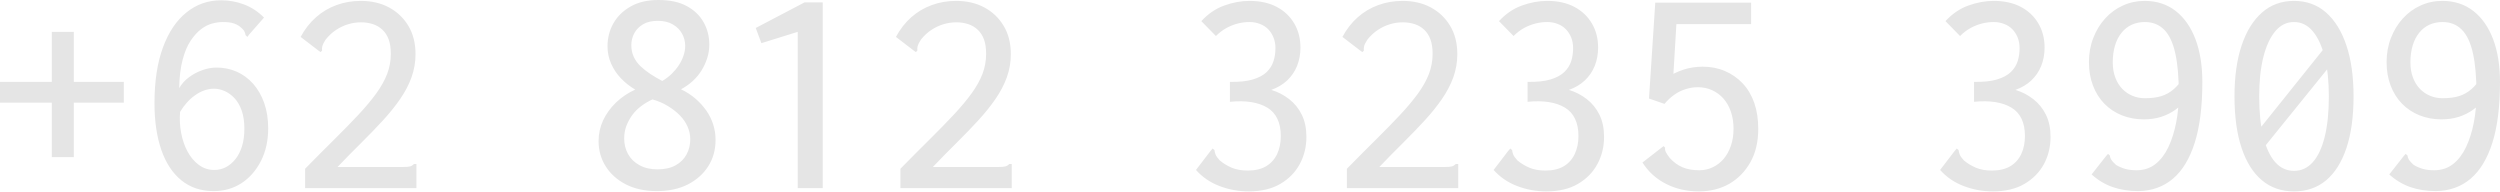
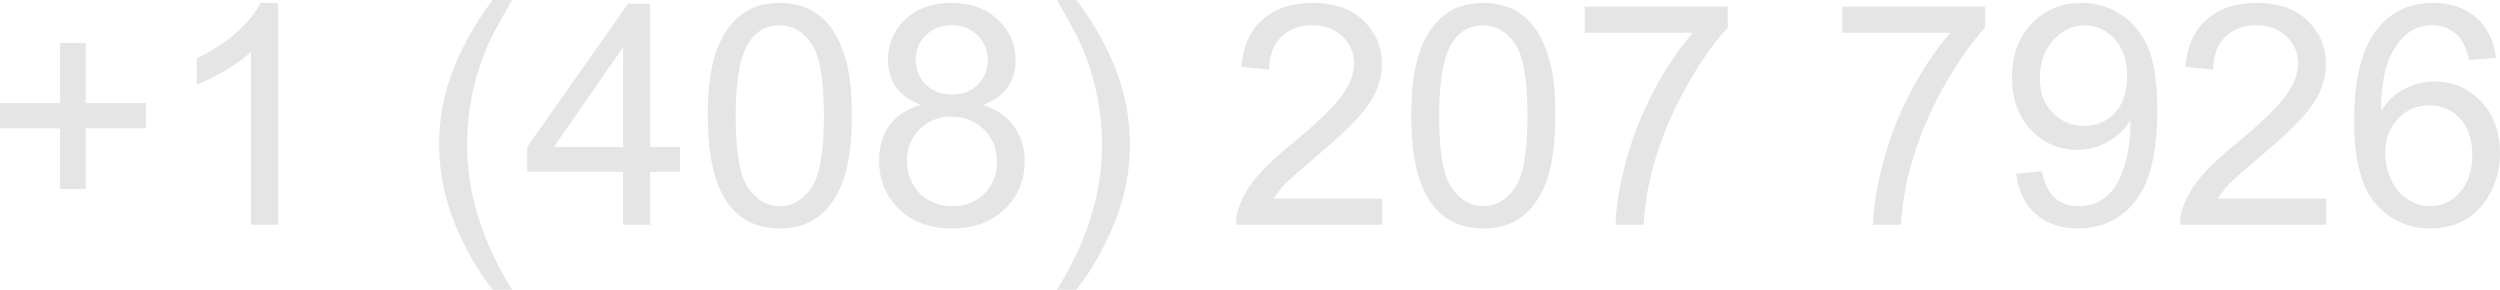
- <svg xmlns="http://www.w3.org/2000/svg" viewBox="0 11.35 419.95 32.15" data-asc="0.859" width="419.95" height="32.15">
+ <svg xmlns="http://www.w3.org/2000/svg" viewBox="0 8.86 404.98 46.93" data-asc="0.9052734375" width="404.98" height="46.93">
  <defs />
  <g fill="#e5e5e5">
    <g transform="translate(0, 0)">
-       <path d="M8.70 37.75L8.70 28.60L0 28.60L0 25.10L8.70 25.10L8.70 16.70L12.40 16.70L12.40 25.10L20.80 25.10L20.80 28.60L12.40 28.60L12.40 37.75L8.70 37.75ZM35.90 43.45Q32.70 43.45 30.48 41.65Q28.25 39.85 27.10 36.53Q25.95 33.20 25.95 28.70Q25.95 23.15 27.38 19.30Q28.80 15.45 31.33 13.43Q33.85 11.40 37.15 11.40Q39.15 11.40 41 12.10Q42.85 12.80 44.35 14.30L41.85 17.15L41.55 17.55L41.25 17.25Q41.20 16.85 41 16.53Q40.80 16.20 40.15 15.70Q39.75 15.45 39.33 15.30Q38.90 15.15 38.43 15.10Q37.95 15.05 37.40 15.05Q36.60 15.05 35.65 15.30Q34.70 15.55 33.78 16.25Q32.85 16.95 32.03 18.18Q31.20 19.40 30.68 21.38Q30.15 23.35 30.10 26.15Q30.75 25.05 31.78 24.30Q32.80 23.55 34 23.13Q35.20 22.70 36.40 22.70Q38.20 22.70 39.78 23.40Q41.35 24.10 42.53 25.43Q43.70 26.75 44.38 28.65Q45.05 30.55 45.05 32.90Q45.05 36 43.83 38.40Q42.60 40.80 40.55 42.13Q38.50 43.45 35.90 43.45L35.90 43.45M36 39.90Q37.05 39.90 37.95 39.43Q38.85 38.95 39.55 38.08Q40.25 37.20 40.65 35.93Q41.05 34.65 41.05 32.95Q41.05 31.20 40.60 29.93Q40.15 28.65 39.40 27.85Q38.65 27.05 37.75 26.65Q36.85 26.25 35.95 26.25Q35.10 26.25 34.28 26.55Q33.45 26.85 32.73 27.38Q32 27.90 31.38 28.60Q30.75 29.30 30.25 30.15Q30.10 31.95 30.43 33.68Q30.75 35.40 31.50 36.80Q32.25 38.20 33.40 39.05Q34.55 39.90 36 39.90L36 39.90ZM51.25 39.70Q54 36.90 56.25 34.68Q58.50 32.45 60.25 30.58Q62 28.70 63.20 27.05Q64.40 25.40 65.03 23.78Q65.65 22.15 65.65 20.40Q65.65 18.95 65.28 17.95Q64.90 16.95 64.22 16.33Q63.55 15.70 62.63 15.40Q61.70 15.10 60.65 15.10Q59.50 15.10 58.45 15.43Q57.40 15.75 56.45 16.38Q55.50 17 54.70 18Q54.25 18.70 54.15 19.08Q54.05 19.45 54.10 19.85L53.85 20.10L53.50 19.85L50.50 17.55Q51.55 15.60 53.08 14.25Q54.60 12.90 56.53 12.20Q58.45 11.50 60.60 11.50Q63.30 11.50 65.35 12.60Q67.40 13.70 68.60 15.70Q69.80 17.70 69.80 20.45Q69.80 22.45 69.13 24.33Q68.45 26.20 67.22 27.98Q66 29.75 64.35 31.55Q62.70 33.35 60.75 35.28Q58.80 37.20 56.70 39.40L67.70 39.40Q68.55 39.40 68.90 39.30Q69.25 39.20 69.55 38.90L69.95 38.90L69.95 39.40L69.95 42.95L51.25 42.95L51.25 39.70ZM110.35 43.45Q107.35 43.45 105.15 42.33Q102.95 41.20 101.75 39.30Q100.55 37.40 100.55 35.05Q100.55 33.20 101.32 31.55Q102.10 29.90 103.47 28.58Q104.85 27.25 106.70 26.40Q105.35 25.60 104.30 24.50Q103.25 23.40 102.65 22.03Q102.05 20.65 102.05 19.15Q102.05 17 103.05 15.25Q104.05 13.50 105.95 12.43Q107.85 11.35 110.60 11.35Q113.50 11.35 115.38 12.38Q117.25 13.40 118.20 15.10Q119.15 16.80 119.15 18.85Q119.15 20 118.80 21.10Q118.45 22.20 117.85 23.18Q117.25 24.15 116.38 24.95Q115.50 25.75 114.40 26.35Q115.75 27 116.80 27.90Q117.85 28.80 118.63 29.90Q119.40 31 119.80 32.25Q120.20 33.50 120.20 34.85Q120.20 37.35 118.97 39.28Q117.75 41.20 115.55 42.33Q113.35 43.45 110.35 43.45M110.45 39.80Q112.25 39.80 113.47 39.13Q114.70 38.45 115.32 37.30Q115.95 36.15 115.95 34.75Q115.95 33.65 115.50 32.63Q115.05 31.60 114.22 30.75Q113.40 29.90 112.22 29.18Q111.05 28.45 109.60 28.05Q108.60 28.50 107.70 29.18Q106.80 29.85 106.17 30.73Q105.55 31.60 105.20 32.55Q104.85 33.50 104.85 34.60Q104.85 36.05 105.50 37.23Q106.15 38.40 107.42 39.10Q108.70 39.80 110.45 39.80M111.25 24.95Q112.10 24.45 112.80 23.78Q113.50 23.10 114 22.35Q114.50 21.60 114.80 20.75Q115.10 19.90 115.10 19.05Q115.10 17.95 114.57 17Q114.05 16.05 113.02 15.45Q112 14.85 110.50 14.85Q109 14.85 108.02 15.43Q107.05 16 106.55 16.93Q106.05 17.85 106.05 18.95Q106.05 20 106.45 20.88Q106.85 21.75 107.57 22.45Q108.30 23.15 109.25 23.78Q110.20 24.40 111.25 24.95ZM134 42.95L134 16.70L127.90 18.60L126.95 16.05L135.15 11.75L138.20 11.75L138.20 42.95L134 42.95ZM151.25 39.70Q154 36.90 156.25 34.68Q158.50 32.45 160.25 30.58Q162 28.70 163.20 27.05Q164.40 25.40 165.03 23.78Q165.65 22.15 165.65 20.40Q165.65 18.95 165.28 17.95Q164.90 16.95 164.22 16.33Q163.55 15.70 162.63 15.40Q161.70 15.10 160.65 15.10Q159.50 15.10 158.45 15.43Q157.40 15.75 156.45 16.38Q155.50 17 154.70 18Q154.25 18.70 154.15 19.08Q154.05 19.45 154.10 19.85L153.85 20.10L153.50 19.85L150.50 17.55Q151.55 15.60 153.07 14.25Q154.60 12.90 156.53 12.20Q158.45 11.50 160.60 11.50Q163.30 11.50 165.35 12.60Q167.40 13.70 168.60 15.70Q169.80 17.70 169.80 20.45Q169.80 22.45 169.13 24.33Q168.45 26.20 167.22 27.98Q166 29.75 164.35 31.55Q162.70 33.35 160.75 35.28Q158.80 37.20 156.70 39.40L167.70 39.40Q168.55 39.40 168.90 39.30Q169.25 39.20 169.55 38.90L169.95 38.90L169.95 39.40L169.95 42.95L151.25 42.95L151.25 39.70ZM209.75 43.50Q207.20 43.50 204.85 42.60Q202.50 41.70 200.90 39.90L203.35 36.70L203.70 36.30L204 36.55Q204.05 36.95 204.20 37.33Q204.35 37.70 204.90 38.30Q205.80 39.05 206.92 39.53Q208.05 40 209.60 40Q211.45 40 212.67 39.28Q213.90 38.55 214.53 37.23Q215.15 35.90 215.15 34.20Q215.15 32.50 214.57 31.30Q214 30.10 212.88 29.43Q211.75 28.75 210.17 28.50Q208.60 28.25 206.60 28.45L206.60 25.10Q208.95 25.15 210.45 24.70Q211.95 24.25 212.78 23.45Q213.60 22.65 213.92 21.63Q214.25 20.60 214.25 19.45Q214.25 18.45 213.92 17.65Q213.60 16.85 213.05 16.28Q212.50 15.70 211.67 15.38Q210.85 15.05 209.90 15.05Q208.90 15.05 207.92 15.30Q206.95 15.55 206.03 16.05Q205.10 16.55 204.25 17.40L201.80 14.90Q203.50 13.05 205.65 12.28Q207.80 11.50 209.90 11.50Q212.55 11.50 214.45 12.50Q216.35 13.50 217.40 15.28Q218.45 17.05 218.45 19.35Q218.45 21 217.88 22.43Q217.30 23.85 216.20 24.88Q215.10 25.90 213.55 26.45Q215.20 26.95 216.55 28Q217.90 29.05 218.68 30.63Q219.45 32.20 219.45 34.35Q219.45 36.85 218.32 38.93Q217.20 41 215.05 42.25Q212.90 43.50 209.75 43.50L209.75 43.50ZM226.25 39.70Q229 36.90 231.25 34.68Q233.50 32.45 235.25 30.58Q237 28.70 238.20 27.05Q239.40 25.40 240.03 23.78Q240.65 22.15 240.65 20.40Q240.65 18.95 240.28 17.95Q239.90 16.95 239.22 16.33Q238.55 15.70 237.63 15.40Q236.70 15.10 235.65 15.10Q234.50 15.10 233.45 15.43Q232.40 15.75 231.45 16.38Q230.50 17 229.70 18Q229.25 18.70 229.15 19.08Q229.05 19.45 229.10 19.85L228.85 20.10L228.50 19.85L225.50 17.55Q226.55 15.60 228.07 14.25Q229.60 12.90 231.53 12.20Q233.45 11.50 235.60 11.50Q238.30 11.50 240.35 12.60Q242.40 13.70 243.60 15.70Q244.80 17.70 244.80 20.45Q244.80 22.45 244.13 24.33Q243.45 26.20 242.22 27.98Q241 29.75 239.35 31.55Q237.70 33.35 235.75 35.28Q233.80 37.20 231.70 39.40L242.70 39.40Q243.55 39.40 243.90 39.30Q244.25 39.20 244.55 38.90L244.95 38.90L244.95 39.40L244.95 42.95L226.25 42.95L226.25 39.70ZM259.75 43.50Q257.20 43.50 254.85 42.60Q252.50 41.70 250.90 39.90L253.35 36.70L253.70 36.30L254 36.55Q254.05 36.95 254.20 37.33Q254.35 37.70 254.90 38.30Q255.80 39.05 256.93 39.53Q258.05 40 259.60 40Q261.45 40 262.68 39.28Q263.90 38.55 264.52 37.23Q265.15 35.90 265.15 34.20Q265.15 32.50 264.57 31.30Q264 30.10 262.88 29.43Q261.75 28.75 260.18 28.50Q258.60 28.25 256.60 28.45L256.60 25.10Q258.95 25.15 260.45 24.70Q261.95 24.25 262.77 23.45Q263.60 22.65 263.93 21.63Q264.25 20.60 264.25 19.45Q264.25 18.45 263.93 17.65Q263.60 16.85 263.05 16.28Q262.50 15.70 261.68 15.38Q260.85 15.05 259.90 15.05Q258.90 15.05 257.93 15.30Q256.95 15.55 256.02 16.05Q255.10 16.55 254.25 17.40L251.80 14.90Q253.50 13.05 255.65 12.28Q257.80 11.50 259.90 11.50Q262.55 11.50 264.45 12.50Q266.35 13.50 267.40 15.28Q268.45 17.05 268.45 19.35Q268.45 21 267.88 22.43Q267.30 23.85 266.20 24.88Q265.10 25.90 263.55 26.45Q265.20 26.95 266.55 28Q267.90 29.05 268.68 30.63Q269.45 32.20 269.45 34.35Q269.45 36.85 268.32 38.93Q267.20 41 265.05 42.25Q262.90 43.50 259.75 43.50L259.75 43.50ZM285.35 43.50Q282.35 43.50 279.88 42.25Q277.40 41 275.90 38.65L279.05 36.20L279.45 35.90L279.70 36.15Q279.65 36.55 279.83 36.90Q280 37.25 280.50 37.90Q281.45 38.95 282.63 39.45Q283.80 39.95 285.45 39.95Q286.65 39.95 287.70 39.45Q288.75 38.95 289.53 38.05Q290.30 37.15 290.75 35.85Q291.20 34.55 291.20 33Q291.20 31.40 290.75 30.10Q290.30 28.80 289.50 27.90Q288.70 27 287.60 26.50Q286.50 26.00 285.20 26.00Q284.15 26.00 283.13 26.33Q282.10 26.65 281.23 27.28Q280.35 27.90 279.60 28.80L277 27.90L278.05 11.80L294.15 11.80L294.15 15.40L281.60 15.40L281.10 23.75Q281.90 23.35 282.70 23.08Q283.50 22.80 284.35 22.68Q285.20 22.55 286 22.55Q288.05 22.55 289.75 23.28Q291.45 24.00 292.73 25.35Q294 26.70 294.68 28.63Q295.35 30.55 295.35 33Q295.35 36.25 294.03 38.60Q292.70 40.95 290.48 42.23Q288.25 43.50 285.35 43.50L285.35 43.50ZM334.75 43.50Q332.20 43.50 329.85 42.60Q327.50 41.70 325.90 39.90L328.35 36.70L328.70 36.30L329 36.55Q329.05 36.95 329.20 37.33Q329.35 37.70 329.90 38.30Q330.80 39.05 331.93 39.53Q333.05 40 334.60 40Q336.45 40 337.68 39.28Q338.90 38.55 339.53 37.23Q340.15 35.90 340.15 34.20Q340.15 32.50 339.58 31.30Q339 30.10 337.88 29.43Q336.75 28.75 335.18 28.50Q333.60 28.25 331.60 28.45L331.60 25.10Q333.95 25.15 335.45 24.70Q336.95 24.25 337.78 23.45Q338.60 22.65 338.93 21.63Q339.25 20.60 339.25 19.45Q339.25 18.45 338.93 17.65Q338.60 16.85 338.05 16.28Q337.50 15.70 336.68 15.38Q335.85 15.05 334.90 15.05Q333.90 15.05 332.93 15.30Q331.95 15.55 331.03 16.05Q330.10 16.55 329.25 17.40L326.80 14.90Q328.50 13.05 330.65 12.28Q332.80 11.50 334.90 11.50Q337.55 11.50 339.45 12.50Q341.35 13.50 342.40 15.28Q343.45 17.05 343.45 19.35Q343.45 21 342.88 22.43Q342.30 23.85 341.20 24.88Q340.10 25.90 338.55 26.45Q340.20 26.95 341.55 28Q342.90 29.05 343.68 30.63Q344.45 32.20 344.45 34.35Q344.45 36.85 343.33 38.93Q342.20 41 340.05 42.25Q337.90 43.50 334.75 43.50L334.75 43.50ZM359.20 43.45Q356.85 43.45 354.90 42.78Q352.95 42.10 351.35 40.65L353.75 37.60L354.10 37.20L354.40 37.45Q354.45 37.85 354.65 38.18Q354.85 38.50 355.45 39.05Q356.20 39.50 357.03 39.73Q357.85 39.95 358.90 39.95Q360.75 39.95 362.08 38.90Q363.40 37.85 364.25 36.05Q365.10 34.25 365.55 31.95Q366 29.65 366 27.15Q366 22.95 365.40 20.28Q364.80 17.60 363.53 16.33Q362.25 15.05 360.30 15.05Q359.10 15.05 358.10 15.50Q357.10 15.95 356.38 16.85Q355.65 17.75 355.28 19Q354.90 20.25 354.90 21.85Q354.90 23.25 355.33 24.38Q355.75 25.50 356.50 26.28Q357.25 27.05 358.23 27.45Q359.20 27.85 360.30 27.85Q361.90 27.85 363.05 27.50Q364.20 27.15 365.18 26.30Q366.15 25.45 366.95 24.05L367.30 28.05Q366.45 29.05 365.40 29.80Q364.35 30.55 363.03 30.98Q361.70 31.40 360.10 31.40Q358.15 31.40 356.45 30.73Q354.75 30.05 353.50 28.78Q352.25 27.50 351.58 25.73Q350.90 23.95 350.90 21.80Q350.90 19.60 351.63 17.73Q352.35 15.85 353.63 14.45Q354.90 13.05 356.60 12.28Q358.30 11.50 360.25 11.50Q363.30 11.50 365.48 13.20Q367.65 14.90 368.80 17.95Q369.95 21 369.95 25.15Q369.95 31.25 368.68 35.30Q367.40 39.35 365 41.38Q362.60 43.40 359.20 43.45L359.20 43.45ZM378.20 34.70L391.55 18.05L392.65 20.85L379.30 37.35L378.20 34.70M385.35 43.50Q382.20 43.50 379.98 41.65Q377.75 39.80 376.55 36.23Q375.35 32.65 375.35 27.55Q375.35 22.55 376.55 18.98Q377.75 15.40 379.98 13.45Q382.20 11.50 385.35 11.50Q388.50 11.50 390.73 13.45Q392.95 15.40 394.15 18.98Q395.35 22.55 395.35 27.55Q395.35 32.65 394.15 36.23Q392.95 39.80 390.73 41.65Q388.50 43.50 385.35 43.50M385.35 40.05Q387.20 40.05 388.50 38.60Q389.80 37.15 390.50 34.35Q391.20 31.55 391.20 27.55Q391.20 23.70 390.50 20.93Q389.80 18.15 388.50 16.60Q387.20 15.05 385.35 15.05Q383.50 15.05 382.20 16.60Q380.90 18.15 380.20 20.93Q379.50 23.70 379.50 27.55Q379.50 31.55 380.20 34.35Q380.90 37.15 382.20 38.60Q383.50 40.05 385.35 40.05ZM409.20 43.45Q406.85 43.45 404.90 42.78Q402.95 42.10 401.35 40.65L403.75 37.60L404.10 37.20L404.40 37.45Q404.45 37.85 404.65 38.18Q404.85 38.50 405.45 39.05Q406.20 39.50 407.03 39.73Q407.85 39.95 408.90 39.95Q410.75 39.95 412.08 38.90Q413.40 37.85 414.25 36.05Q415.10 34.25 415.55 31.95Q416 29.65 416 27.15Q416 22.95 415.40 20.28Q414.80 17.60 413.53 16.33Q412.25 15.05 410.30 15.05Q409.10 15.05 408.10 15.50Q407.10 15.95 406.38 16.85Q405.65 17.75 405.28 19Q404.90 20.25 404.90 21.85Q404.90 23.25 405.33 24.38Q405.75 25.50 406.50 26.28Q407.25 27.05 408.23 27.45Q409.20 27.85 410.30 27.85Q411.90 27.85 413.05 27.50Q414.20 27.15 415.18 26.30Q416.15 25.45 416.95 24.05L417.30 28.05Q416.45 29.05 415.40 29.80Q414.35 30.55 413.03 30.98Q411.70 31.40 410.10 31.40Q408.15 31.40 406.45 30.73Q404.75 30.05 403.50 28.78Q402.25 27.50 401.58 25.73Q400.90 23.95 400.90 21.80Q400.90 19.60 401.63 17.73Q402.35 15.85 403.63 14.45Q404.90 13.05 406.60 12.28Q408.30 11.50 410.25 11.50Q413.30 11.50 415.48 13.20Q417.65 14.90 418.80 17.95Q419.95 21 419.95 25.15Q419.95 31.25 418.68 35.30Q417.40 39.35 415 41.38Q412.60 43.40 409.20 43.45L409.20 43.45Z" />
+       <path d="M9.74 39.48L9.74 29.66L0 29.66L0 25.56L9.74 25.56L9.74 15.82L13.89 15.82L13.89 25.56L23.63 25.56L23.63 29.66L13.89 29.66L13.89 39.48L9.74 39.48ZM45.04 45.26L40.65 45.26L40.65 17.26Q39.06 18.77 36.49 20.29Q33.91 21.80 31.86 22.56L31.86 18.31Q35.55 16.58 38.31 14.11Q41.06 11.65 42.21 9.33L45.04 9.33L45.04 45.26ZM79.81 55.79Q76.17 51.20 73.66 45.04Q71.14 38.89 71.14 32.30Q71.14 26.49 73.02 21.17Q75.22 14.99 79.81 8.86L82.96 8.86Q80.00 13.94 79.05 16.11Q77.56 19.48 76.71 23.14Q75.66 27.71 75.66 32.32Q75.66 44.07 82.96 55.79L79.81 55.79ZM100.93 45.26L100.93 36.69L85.40 36.69L85.40 32.67L101.73 9.47L105.32 9.47L105.32 32.67L110.16 32.67L110.16 36.69L105.32 36.69L105.32 45.26L100.93 45.26M100.93 32.67L100.93 16.53L89.72 32.67L100.93 32.67ZM114.65 27.61Q114.65 21.26 115.95 17.40Q117.26 13.53 119.84 11.43Q122.41 9.33 126.32 9.33Q129.20 9.33 131.37 10.49Q133.54 11.65 134.96 13.83Q136.38 16.02 137.18 19.15Q137.99 22.29 137.99 27.61Q137.99 33.91 136.69 37.78Q135.40 41.65 132.82 43.76Q130.25 45.87 126.32 45.87Q121.14 45.87 118.19 42.16Q114.65 37.70 114.65 27.61M119.17 27.61Q119.17 36.43 121.23 39.34Q123.29 42.26 126.32 42.26Q129.35 42.26 131.41 39.33Q133.47 36.40 133.47 27.61Q133.47 18.77 131.41 15.87Q129.35 12.96 126.27 12.96Q123.24 12.96 121.44 15.53Q119.17 18.80 119.17 27.61ZM149.22 25.85Q146.48 24.85 145.17 23.00Q143.85 21.14 143.85 18.55Q143.85 14.65 146.66 11.99Q149.46 9.33 154.13 9.33Q158.81 9.33 161.67 12.05Q164.53 14.77 164.53 18.68Q164.53 21.17 163.22 23.01Q161.91 24.85 159.25 25.85Q162.55 26.93 164.27 29.32Q165.99 31.71 165.99 35.03Q165.99 39.62 162.74 42.75Q159.50 45.87 154.20 45.87Q148.90 45.87 145.65 42.74Q142.41 39.60 142.41 34.91Q142.41 31.42 144.18 29.06Q145.95 26.71 149.22 25.85M148.34 18.41Q148.34 20.95 149.98 22.56Q151.61 24.17 154.22 24.17Q156.76 24.17 158.39 22.57Q160.01 20.97 160.01 18.65Q160.01 16.24 158.34 14.59Q156.67 12.94 154.17 12.94Q151.66 12.94 150 14.55Q148.34 16.16 148.34 18.41M146.92 34.94Q146.92 36.82 147.81 38.57Q148.71 40.33 150.46 41.30Q152.22 42.26 154.25 42.26Q157.40 42.26 159.45 40.23Q161.50 38.21 161.50 35.08Q161.50 31.91 159.39 29.83Q157.28 27.76 154.10 27.76Q151.00 27.76 148.96 29.81Q146.92 31.86 146.92 34.94ZM174.37 55.79L171.22 55.79Q178.52 44.07 178.52 32.32Q178.52 27.73 177.47 23.22Q176.64 19.56 175.15 16.19Q174.19 13.99 171.22 8.86L174.37 8.86Q178.96 14.99 181.15 21.17Q183.03 26.49 183.03 32.30Q183.03 38.89 180.51 45.04Q177.98 51.20 174.37 55.79ZM223.90 41.04L223.90 45.26L200.24 45.26Q200.20 43.68 200.76 42.21Q201.66 39.79 203.65 37.45Q205.64 35.11 209.40 32.03Q215.23 27.25 217.29 24.45Q219.34 21.66 219.34 19.17Q219.34 16.55 217.47 14.76Q215.60 12.96 212.60 12.96Q209.42 12.96 207.52 14.87Q205.62 16.77 205.59 20.14L201.07 19.68Q201.54 14.62 204.57 11.98Q207.59 9.33 212.70 9.33Q217.85 9.33 220.85 12.18Q223.85 15.04 223.85 19.26Q223.85 21.41 222.97 23.49Q222.09 25.56 220.06 27.86Q218.02 30.15 213.28 34.16Q209.33 37.48 208.20 38.66Q207.08 39.84 206.35 41.04L223.90 41.04ZM228.61 27.61Q228.61 21.26 229.92 17.40Q231.23 13.53 233.80 11.43Q236.38 9.33 240.28 9.33Q243.16 9.33 245.34 10.49Q247.51 11.65 248.93 13.83Q250.34 16.02 251.15 19.15Q251.95 22.29 251.95 27.61Q251.95 33.91 250.66 37.78Q249.37 41.65 246.79 43.76Q244.21 45.87 240.28 45.87Q235.11 45.87 232.15 42.16Q228.61 37.70 228.61 27.61M233.13 27.61Q233.13 36.43 235.19 39.34Q237.26 42.26 240.28 42.26Q243.31 42.26 245.37 39.33Q247.44 36.40 247.44 27.61Q247.44 18.77 245.37 15.87Q243.31 12.96 240.23 12.96Q237.21 12.96 235.40 15.53Q233.13 18.80 233.13 27.61ZM256.71 14.16L256.71 9.94L279.88 9.94L279.88 13.35Q276.46 16.99 273.11 23.02Q269.75 29.05 267.92 35.42Q266.60 39.92 266.24 45.26L261.72 45.26Q261.79 41.04 263.38 35.06Q264.97 29.08 267.93 23.52Q270.90 17.97 274.24 14.16L256.71 14.16ZM298.41 14.16L298.41 9.94L321.58 9.94L321.58 13.35Q318.16 16.99 314.81 23.02Q311.45 29.05 309.62 35.42Q308.30 39.92 307.93 45.26L303.42 45.26Q303.49 41.04 305.08 35.06Q306.67 29.08 309.63 23.52Q312.60 17.97 315.94 14.16L298.41 14.16ZM326.59 36.99L330.81 36.60Q331.35 39.58 332.86 40.92Q334.38 42.26 336.74 42.26Q338.77 42.26 340.30 41.33Q341.82 40.41 342.80 38.85Q343.77 37.30 344.43 34.67Q345.09 32.03 345.09 29.30Q345.09 29.00 345.07 28.42Q343.75 30.52 341.47 31.82Q339.18 33.13 336.52 33.13Q332.08 33.13 329.00 29.91Q325.93 26.68 325.93 21.41Q325.93 15.97 329.14 12.65Q332.35 9.33 337.18 9.33Q340.67 9.33 343.57 11.21Q346.46 13.09 347.96 16.56Q349.46 20.04 349.46 26.64Q349.46 33.50 347.97 37.56Q346.48 41.63 343.54 43.75Q340.60 45.87 336.65 45.87Q332.45 45.87 329.79 43.54Q327.12 41.21 326.59 36.99M344.58 21.19Q344.58 17.41 342.57 15.19Q340.55 12.96 337.72 12.96Q334.79 12.96 332.62 15.36Q330.44 17.75 330.44 21.56Q330.44 24.98 332.51 27.11Q334.57 29.25 337.60 29.25Q340.65 29.25 342.61 27.11Q344.58 24.98 344.58 21.19ZM376.83 41.04L376.83 45.26L353.17 45.26Q353.13 43.68 353.69 42.21Q354.59 39.79 356.58 37.45Q358.57 35.11 362.33 32.03Q368.16 27.25 370.21 24.45Q372.27 21.66 372.27 19.17Q372.27 16.55 370.40 14.76Q368.53 12.96 365.53 12.96Q362.35 12.96 360.45 14.87Q358.54 16.77 358.52 20.14L354.00 19.68Q354.47 14.62 357.50 11.98Q360.52 9.33 365.63 9.33Q370.78 9.33 373.78 12.18Q376.78 15.04 376.78 19.26Q376.78 21.41 375.90 23.49Q375.02 25.56 372.99 27.86Q370.95 30.15 366.21 34.16Q362.26 37.48 361.13 38.66Q360.01 39.84 359.28 41.04L376.83 41.04ZM404.35 18.24L399.98 18.58Q399.39 15.99 398.32 14.82Q396.53 12.94 393.92 12.94Q391.82 12.94 390.23 14.11Q388.16 15.63 386.96 18.53Q385.77 21.44 385.72 26.81Q387.30 24.39 389.60 23.22Q391.89 22.05 394.41 22.05Q398.80 22.05 401.89 25.28Q404.98 28.52 404.98 33.64Q404.98 37.01 403.53 39.90Q402.08 42.80 399.54 44.34Q397.00 45.87 393.77 45.87Q388.28 45.87 384.81 41.83Q381.35 37.79 381.35 28.52Q381.35 18.14 385.18 13.43Q388.53 9.33 394.19 9.33Q398.41 9.33 401.11 11.69Q403.81 14.06 404.35 18.24M386.40 33.67Q386.40 35.94 387.37 38.01Q388.33 40.09 390.06 41.17Q391.80 42.26 393.70 42.26Q396.48 42.26 398.49 40.01Q400.49 37.77 400.49 33.91Q400.49 30.20 398.51 28.06Q396.53 25.93 393.53 25.93Q390.55 25.93 388.48 28.06Q386.40 30.20 386.40 33.67Z" />
    </g>
  </g>
</svg>
